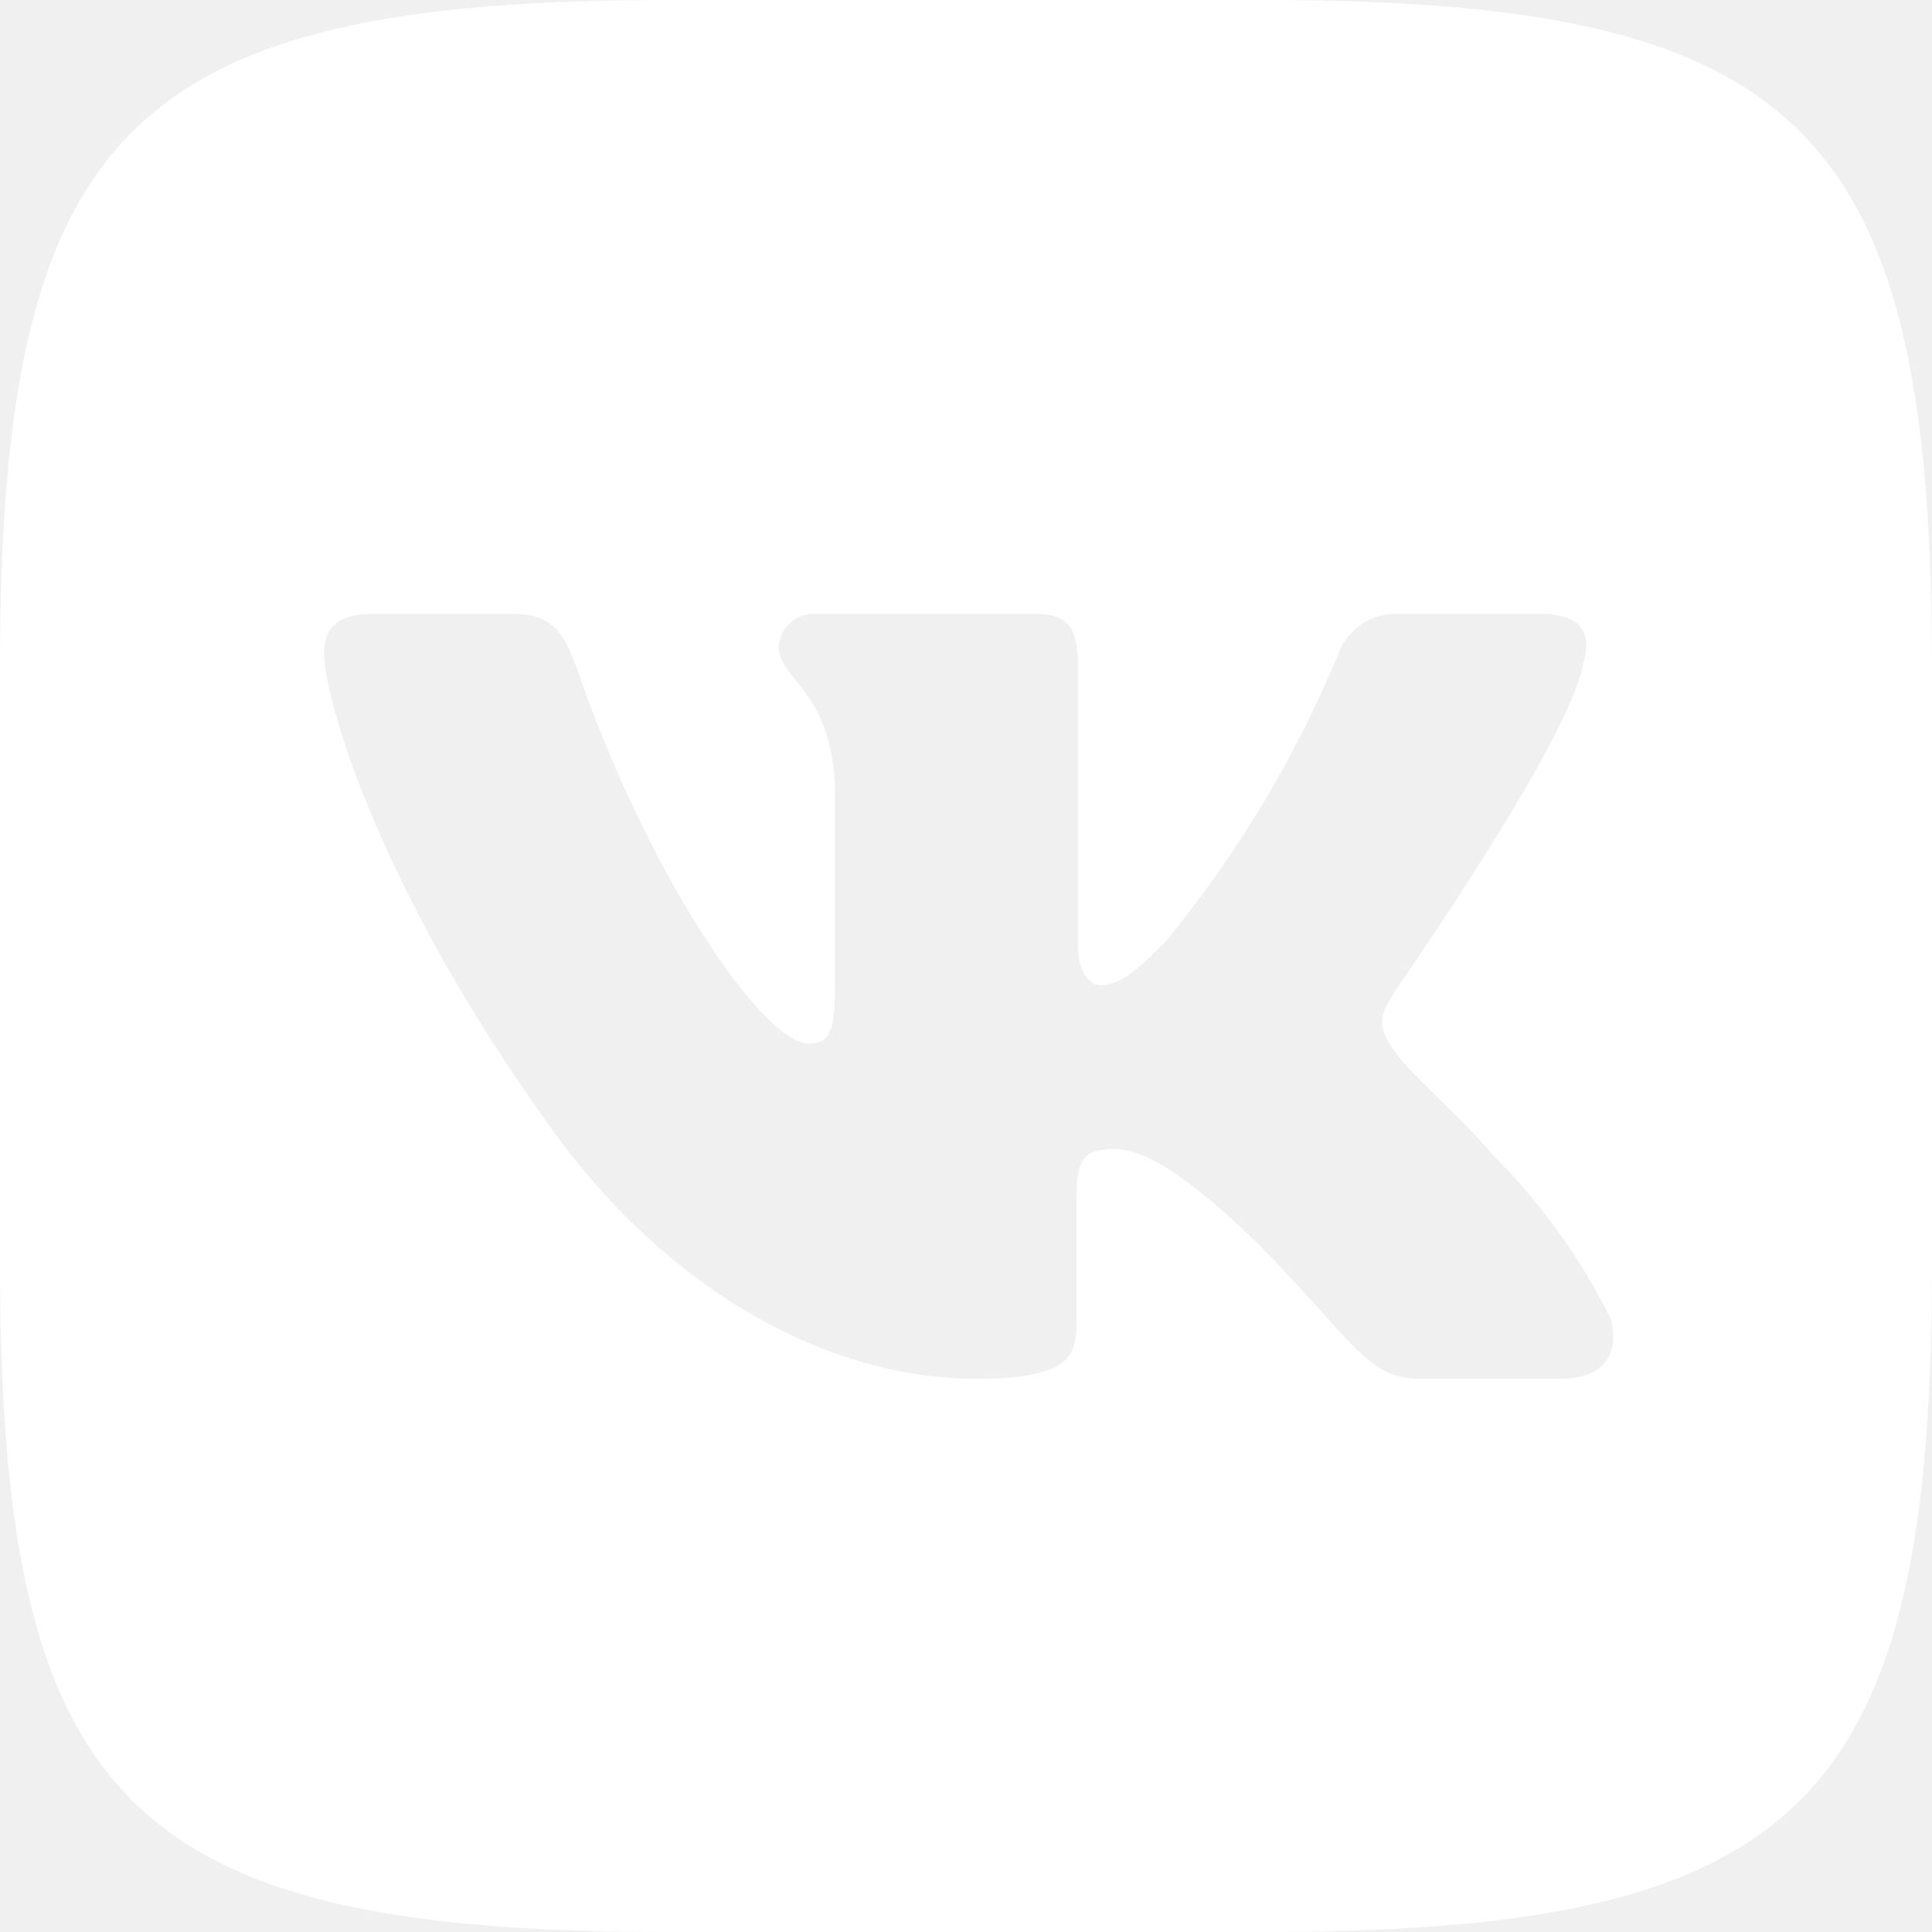
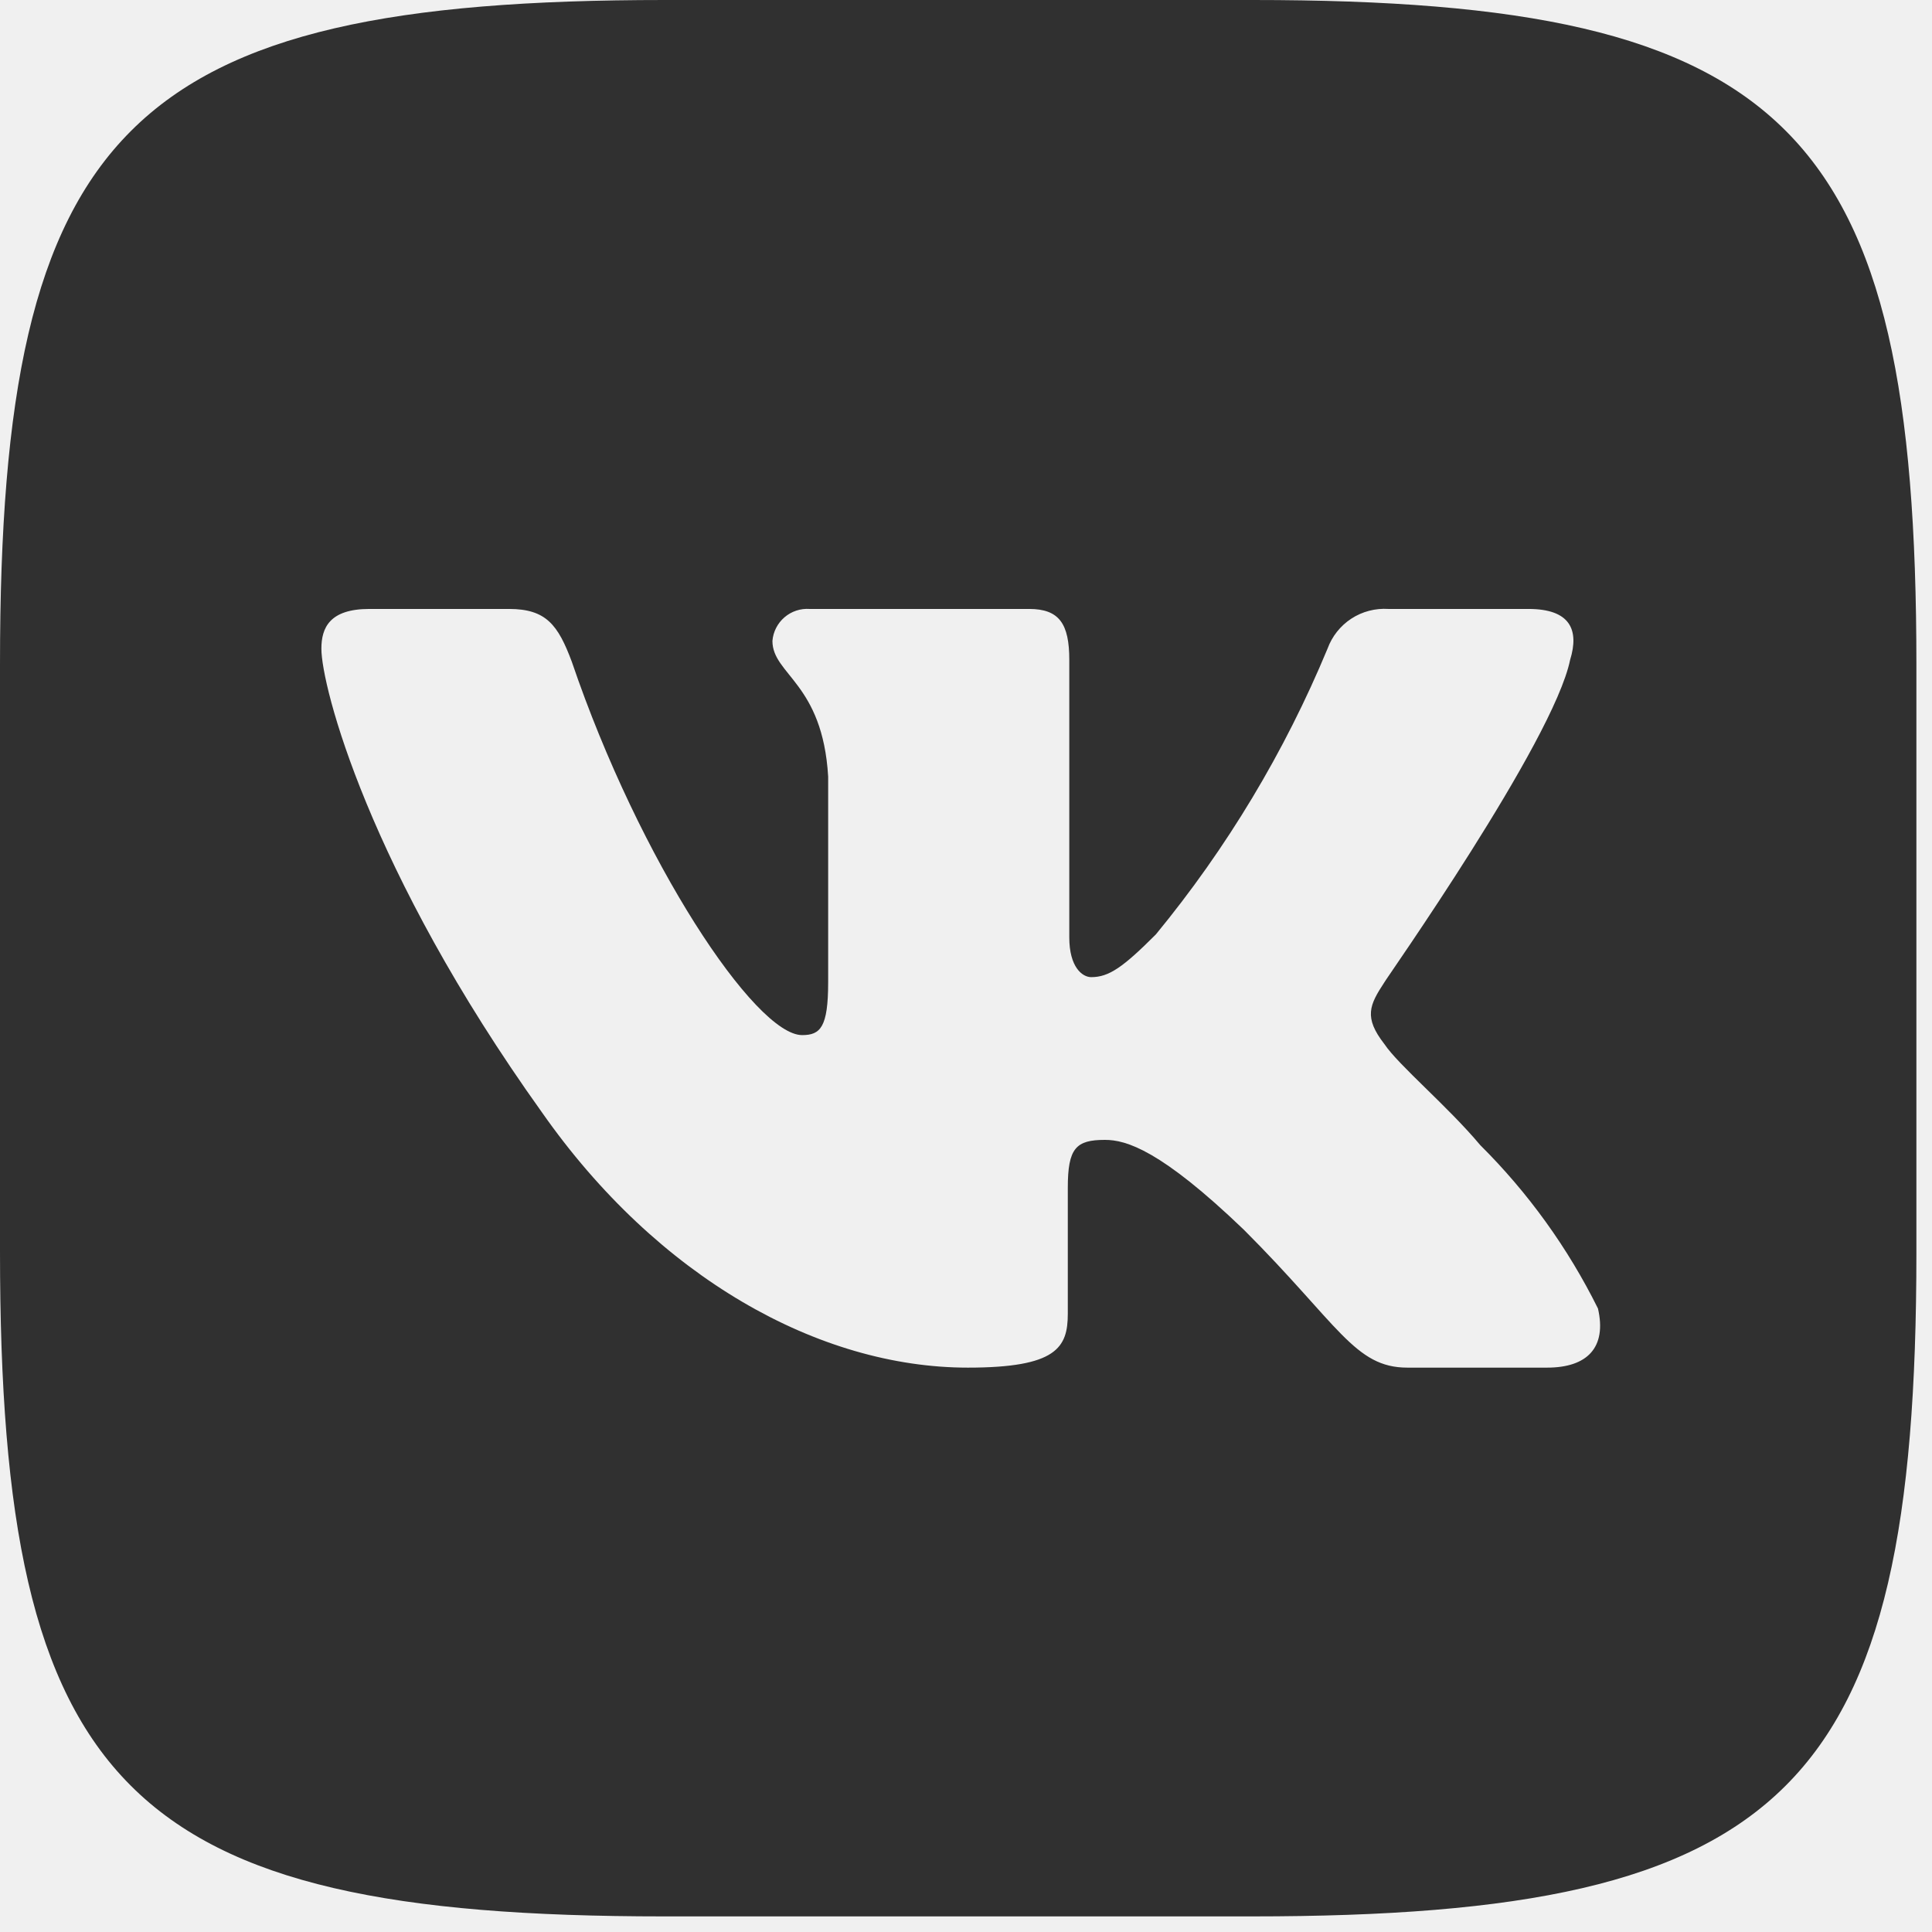
- <svg xmlns="http://www.w3.org/2000/svg" viewBox="0 0 51.58 51.58">
+ <svg xmlns="http://www.w3.org/2000/svg" width="52" height="52" viewBox="0 0 52 52" fill="none">
+   <g clip-path="url(#clip0_2_2)">
+     <path d="M33.72 0H17.89C3.44 0 0 3.44 0 17.87V33.69C0 48.14 3.41 51.58 17.87 51.58H33.69C48.14 51.58 51.58 48.17 51.58 33.72V17.89C51.58 3.44 48.17 0 33.72 0ZM41.64 36.81H37.88C36.46 36.81 36.03 35.65 33.48 33.1C31.24 30.95 30.31 30.68 29.74 30.68C28.96 30.68 28.74 30.9 28.74 31.97V35.36C28.74 36.27 28.44 36.81 26.05 36.81C22.05 36.81 17.7 34.39 14.58 29.93C9.91 23.4 8.65 18.46 8.65 17.46C8.65 16.9 8.87 16.39 9.94 16.39H13.7C14.7 16.39 15.02 16.82 15.39 17.81C17.22 23.19 20.33 27.86 21.59 27.86C22.08 27.86 22.29 27.65 22.29 26.44V20.9C22.14 18.38 20.79 18.16 20.79 17.25C20.81 17.004 20.927 16.776 21.114 16.615C21.301 16.454 21.544 16.373 21.79 16.39H27.7C28.51 16.39 28.78 16.79 28.78 17.76V25.23C28.78 26.03 29.13 26.3 29.37 26.3C29.85 26.3 30.23 26.03 31.11 25.15C33.02 22.828 34.577 20.237 35.73 17.46C35.851 17.128 36.076 16.844 36.371 16.651C36.667 16.458 37.018 16.367 37.37 16.39H41.14C42.26 16.39 42.51 16.95 42.26 17.76C41.81 19.96 37.26 26.41 37.26 26.44C36.86 27.05 36.7 27.38 37.26 28.1C37.64 28.67 38.96 29.77 39.84 30.82C41.131 32.103 42.202 33.59 43.01 35.22C43.25 36.27 42.72 36.81 41.64 36.81Z" fill="#303030" />
+   </g>
  <defs>
-     <style>.a{fill:#fff;}</style>
+     <clipPath id="clip0_2_2">
+       <rect width="51.58" height="51.58" fill="white" />
+     </clipPath>
  </defs>
-   <path class="a" d="M33.72,0H17.89C3.44,0,0,3.44,0,17.87V33.69C0,48.14,3.41,51.58,17.87,51.58H33.69c14.45,0,17.89-3.41,17.89-17.86V17.89C51.58,3.44,48.17,0,33.72,0Zm7.92,36.81H37.88c-1.42,0-1.85-1.16-4.4-3.71-2.24-2.15-3.17-2.42-3.74-2.42-.78,0-1,.22-1,1.29v3.39c0,.91-.3,1.45-2.69,1.45-4,0-8.35-2.42-11.47-6.88C9.91,23.4,8.65,18.46,8.65,17.46c0-.56.22-1.07,1.29-1.07H13.7c1,0,1.32.43,1.69,1.42,1.83,5.38,4.94,10.05,6.2,10.05.49,0,.7-.21.7-1.42V20.9c-.15-2.52-1.5-2.74-1.5-3.65a.94.94,0,0,1,1-.86h5.91c.81,0,1.08.4,1.08,1.37v7.47c0,.8.35,1.07.59,1.07.48,0,.86-.27,1.74-1.15a30.54,30.54,0,0,0,4.62-7.69,1.63,1.63,0,0,1,1.64-1.07h3.77c1.12,0,1.37.56,1.12,1.37-.45,2.2-5,8.65-5,8.68-.4.61-.56.94,0,1.66.38.57,1.7,1.67,2.58,2.72a16.61,16.61,0,0,1,3.17,4.4C43.25,36.27,42.72,36.81,41.64,36.81Z" />
</svg>
